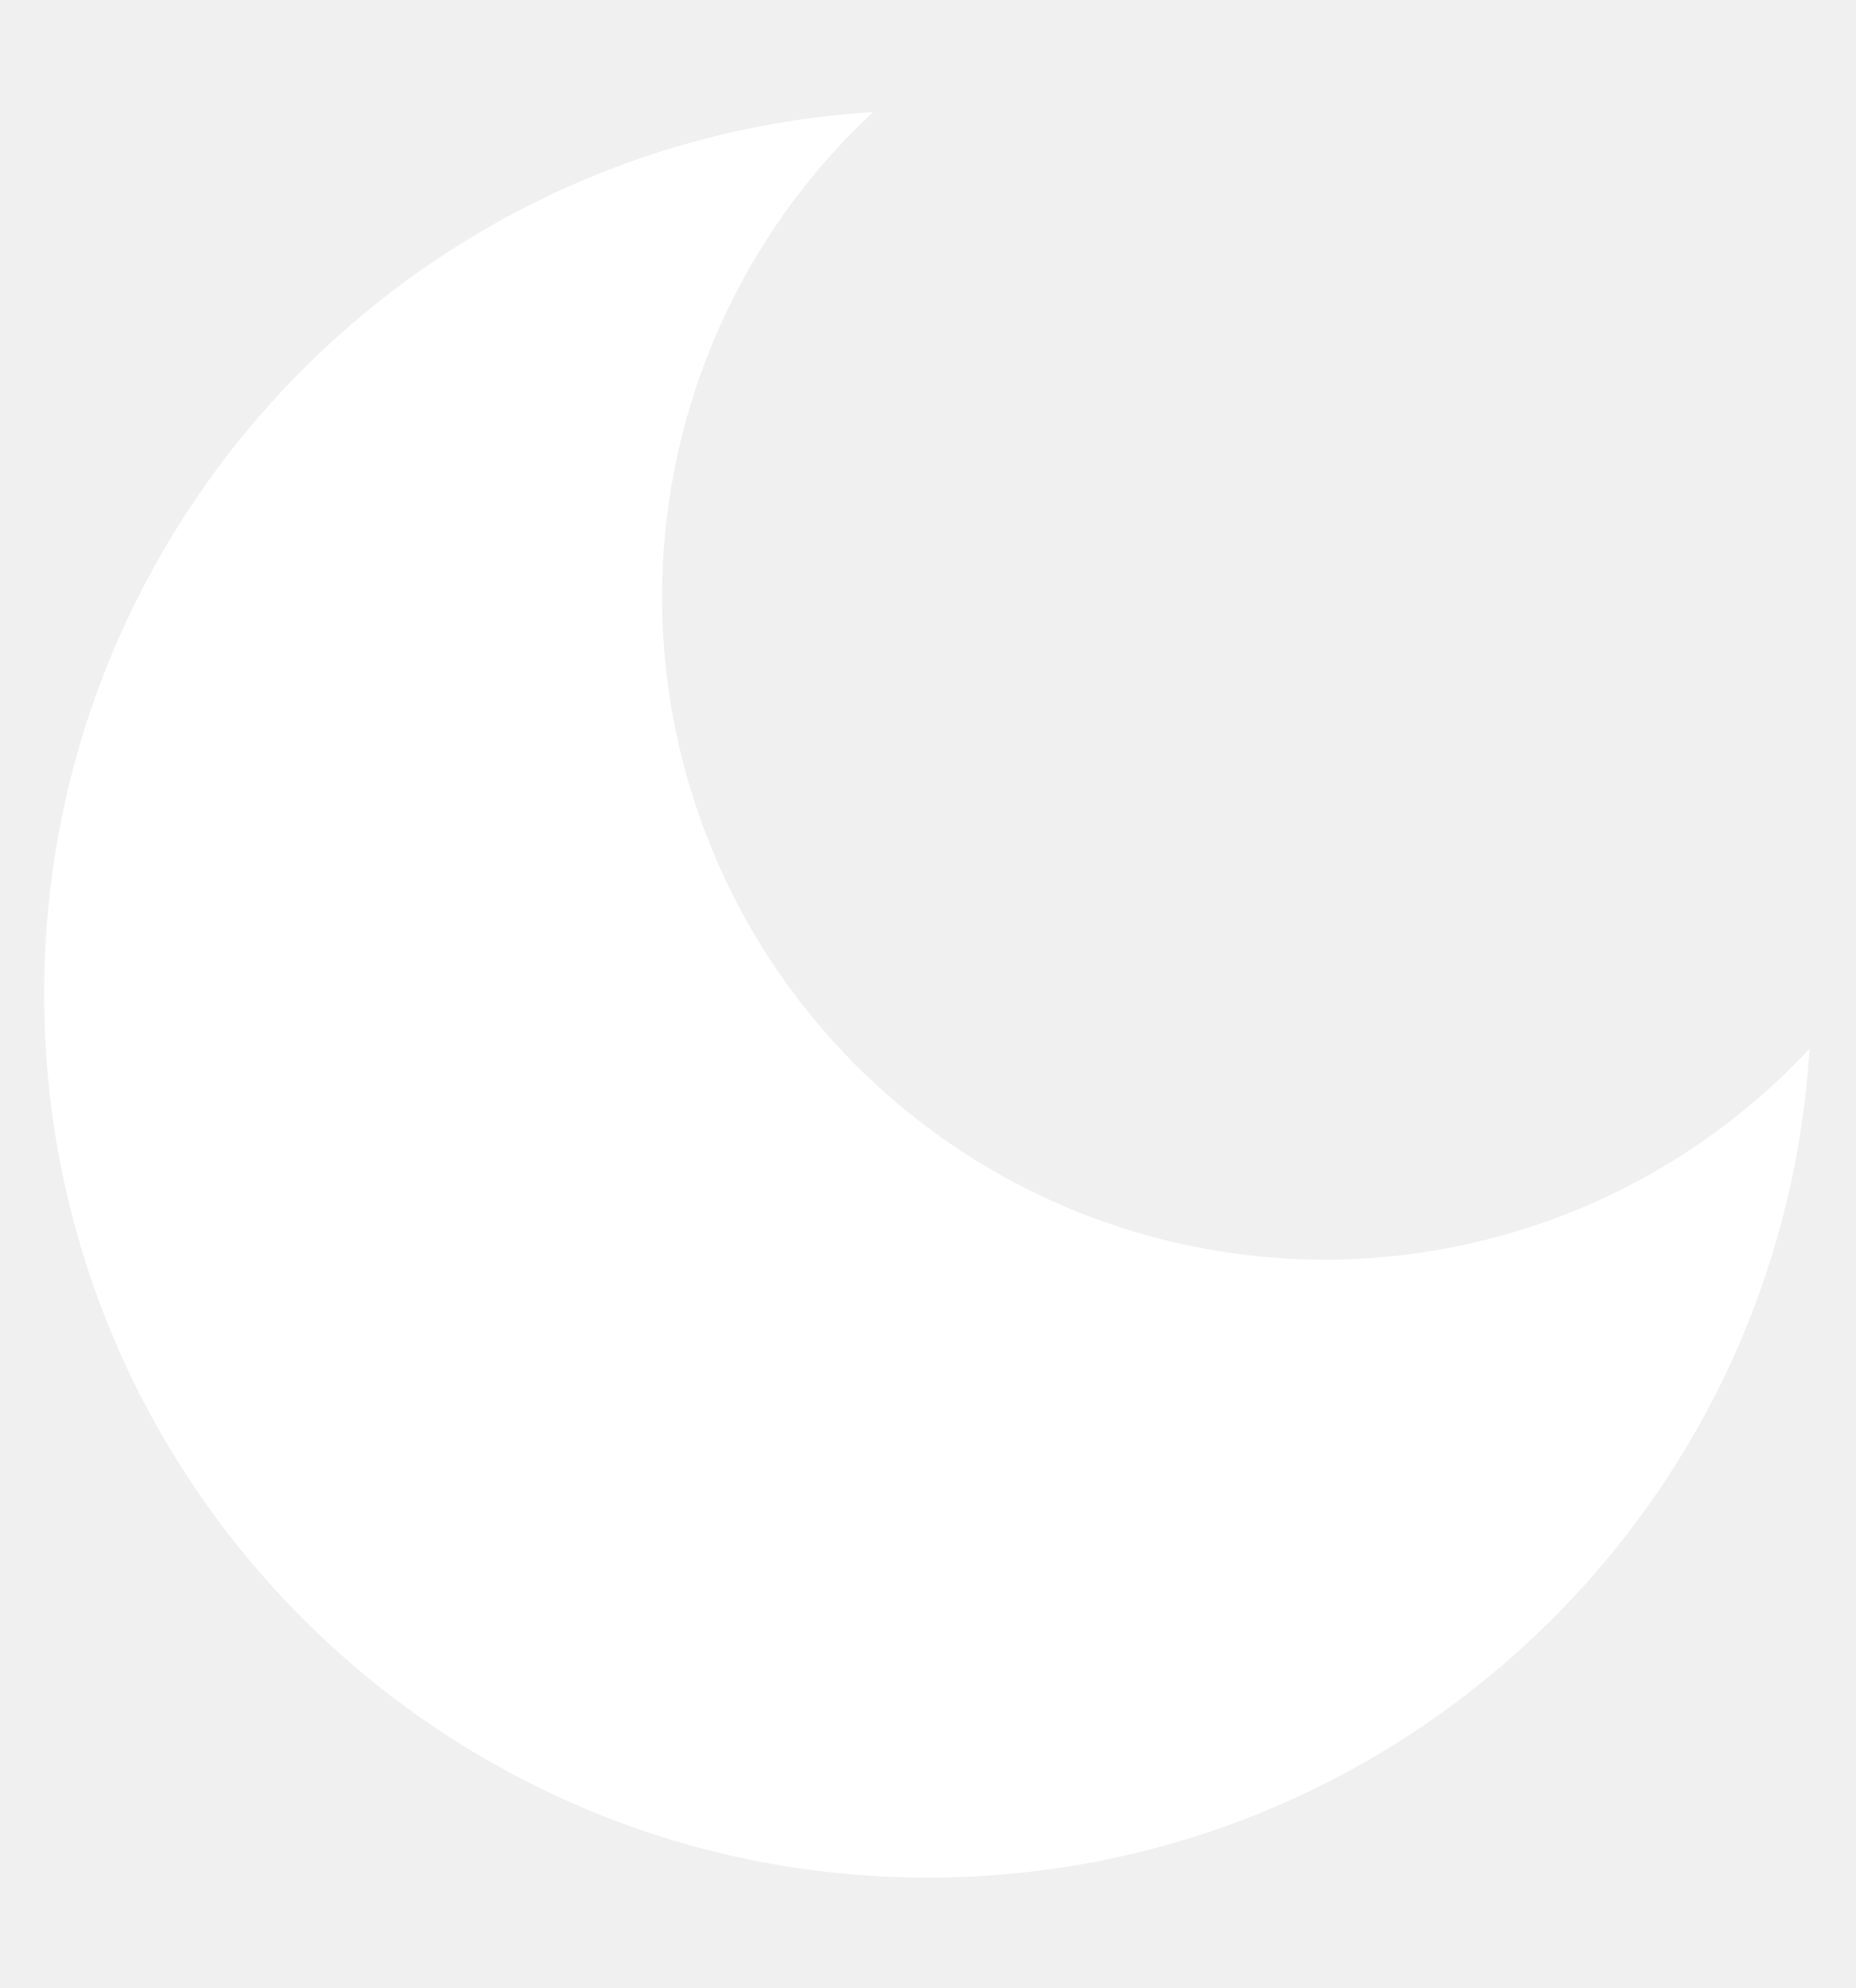
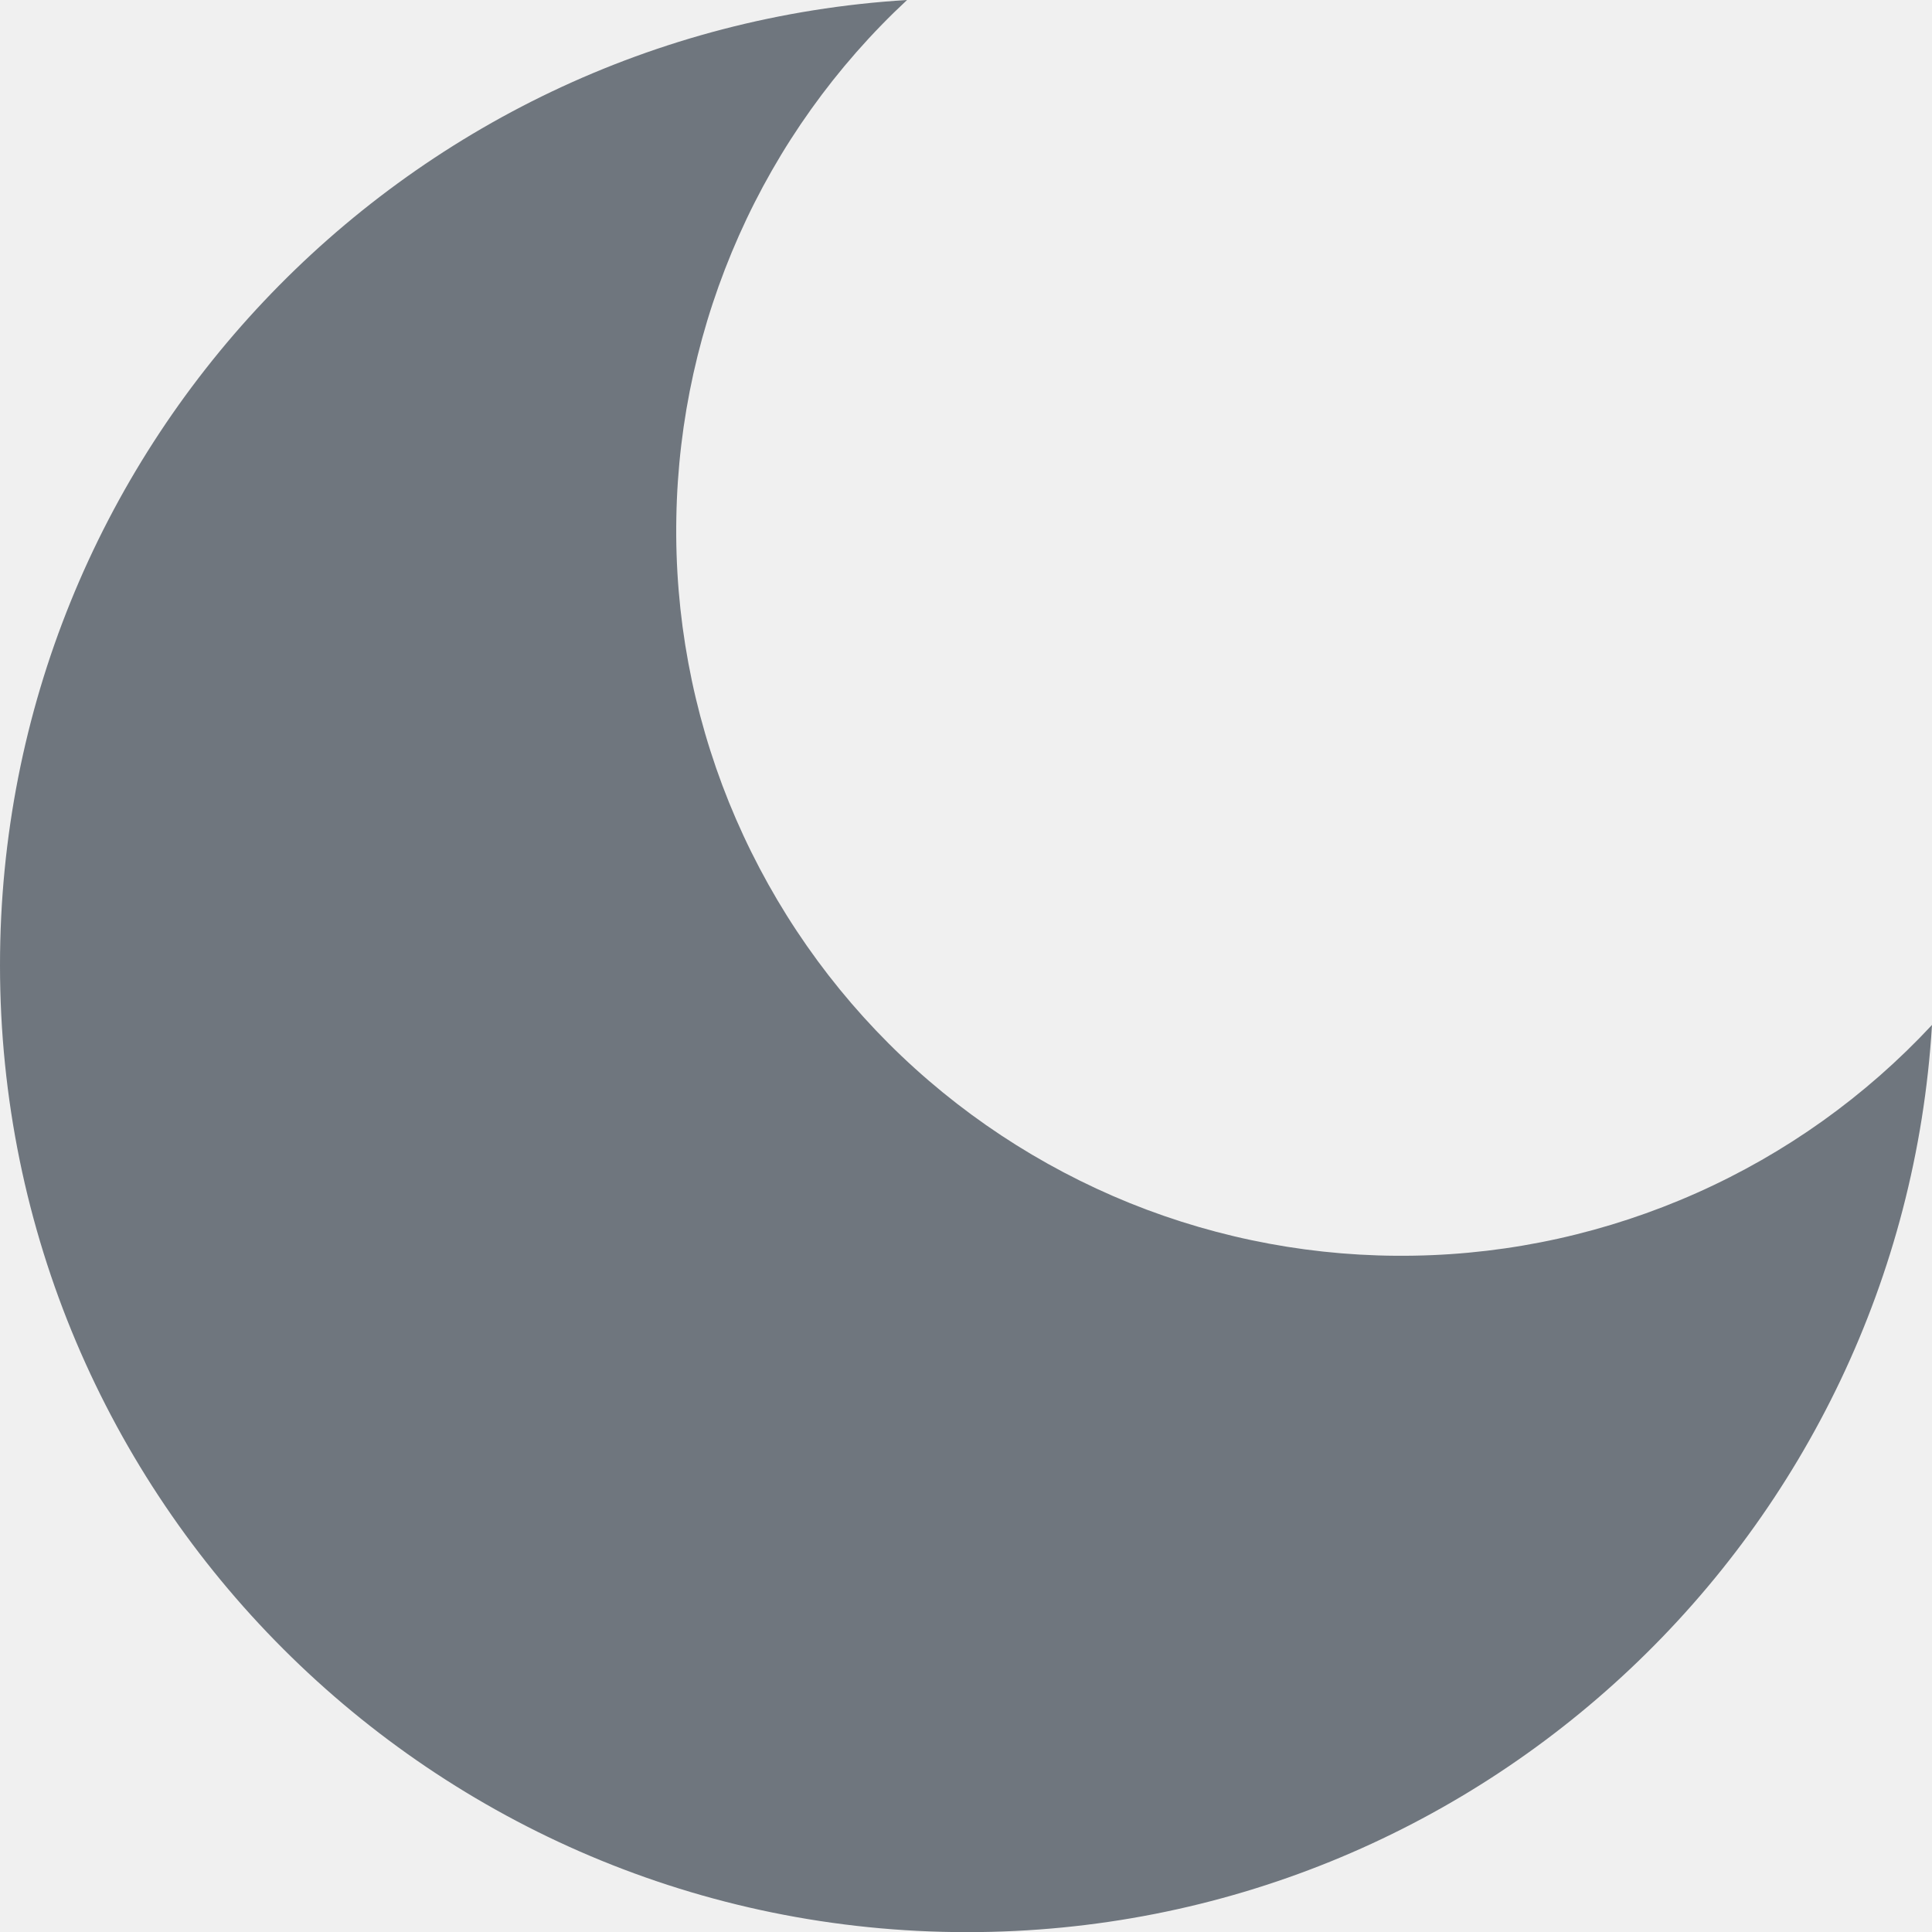
- <svg xmlns="http://www.w3.org/2000/svg" width="14" height="15" viewBox="0 0 14 15" fill="none">
-   <path d="M6.587 0.846C6.095 1.304 5.701 1.856 5.428 2.469C5.155 3.083 5.008 3.745 4.996 4.416C4.984 5.088 5.108 5.754 5.359 6.377C5.611 7 5.985 7.565 6.46 8.04C6.935 8.515 7.5 8.889 8.123 9.141C8.745 9.392 9.412 9.515 10.084 9.504C10.755 9.492 11.417 9.345 12.03 9.072C12.644 8.798 13.196 8.404 13.653 7.913C13.441 11.403 10.544 14.167 7.001 14.167C3.318 14.167 0.333 11.182 0.333 7.5C0.333 3.957 3.097 1.06 6.587 0.846Z" fill="white" />
+ <svg xmlns="http://www.w3.org/2000/svg" width="14" height="14" viewBox="0 0 14 14" fill="none">
+   <path d="M6.573 0C6.056 0.481 5.642 1.061 5.355 1.706C5.068 2.351 4.913 3.046 4.901 3.752C4.888 4.458 5.018 5.159 5.282 5.813C5.547 6.467 5.94 7.062 6.439 7.561C6.938 8.06 7.533 8.453 8.187 8.718C8.841 8.982 9.542 9.112 10.248 9.099C10.954 9.087 11.649 8.932 12.294 8.645C12.939 8.358 13.519 7.944 14 7.427C13.777 11.096 10.732 14.001 7.008 14.001C3.137 14.001 0 10.864 0 6.994C0 3.269 2.905 0.224 6.573 0Z" fill="#6F767E" />
</svg>
